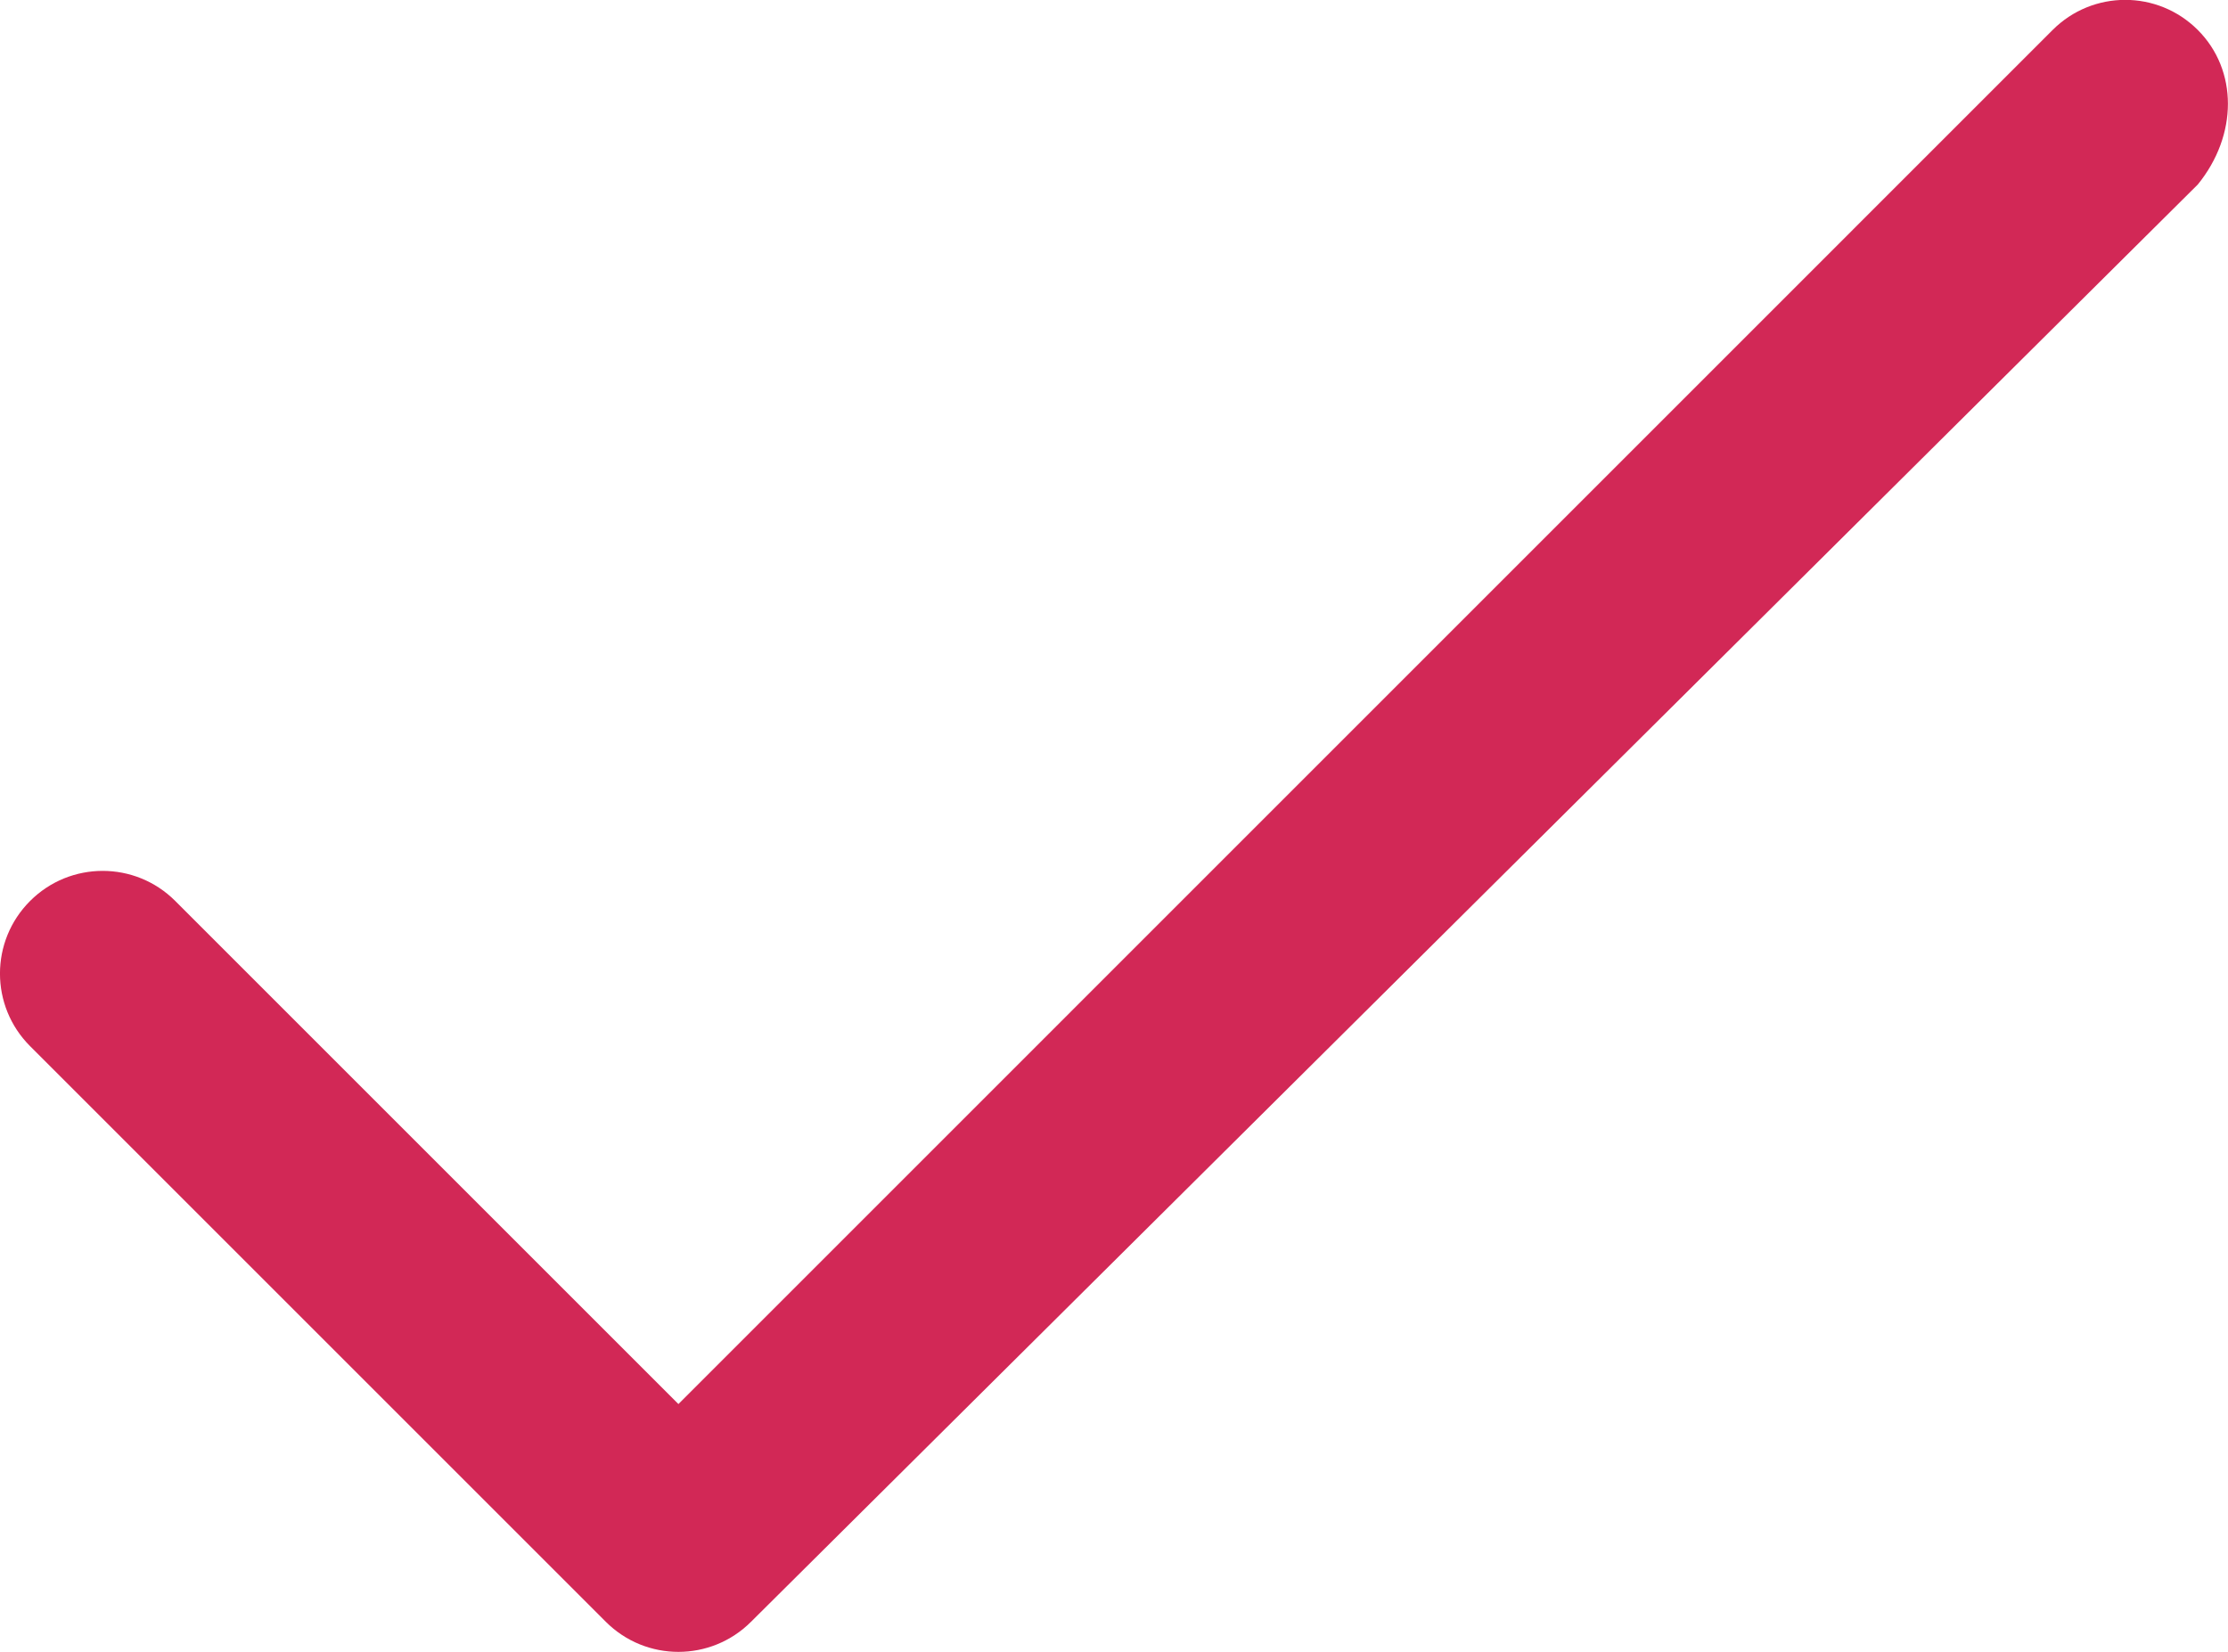
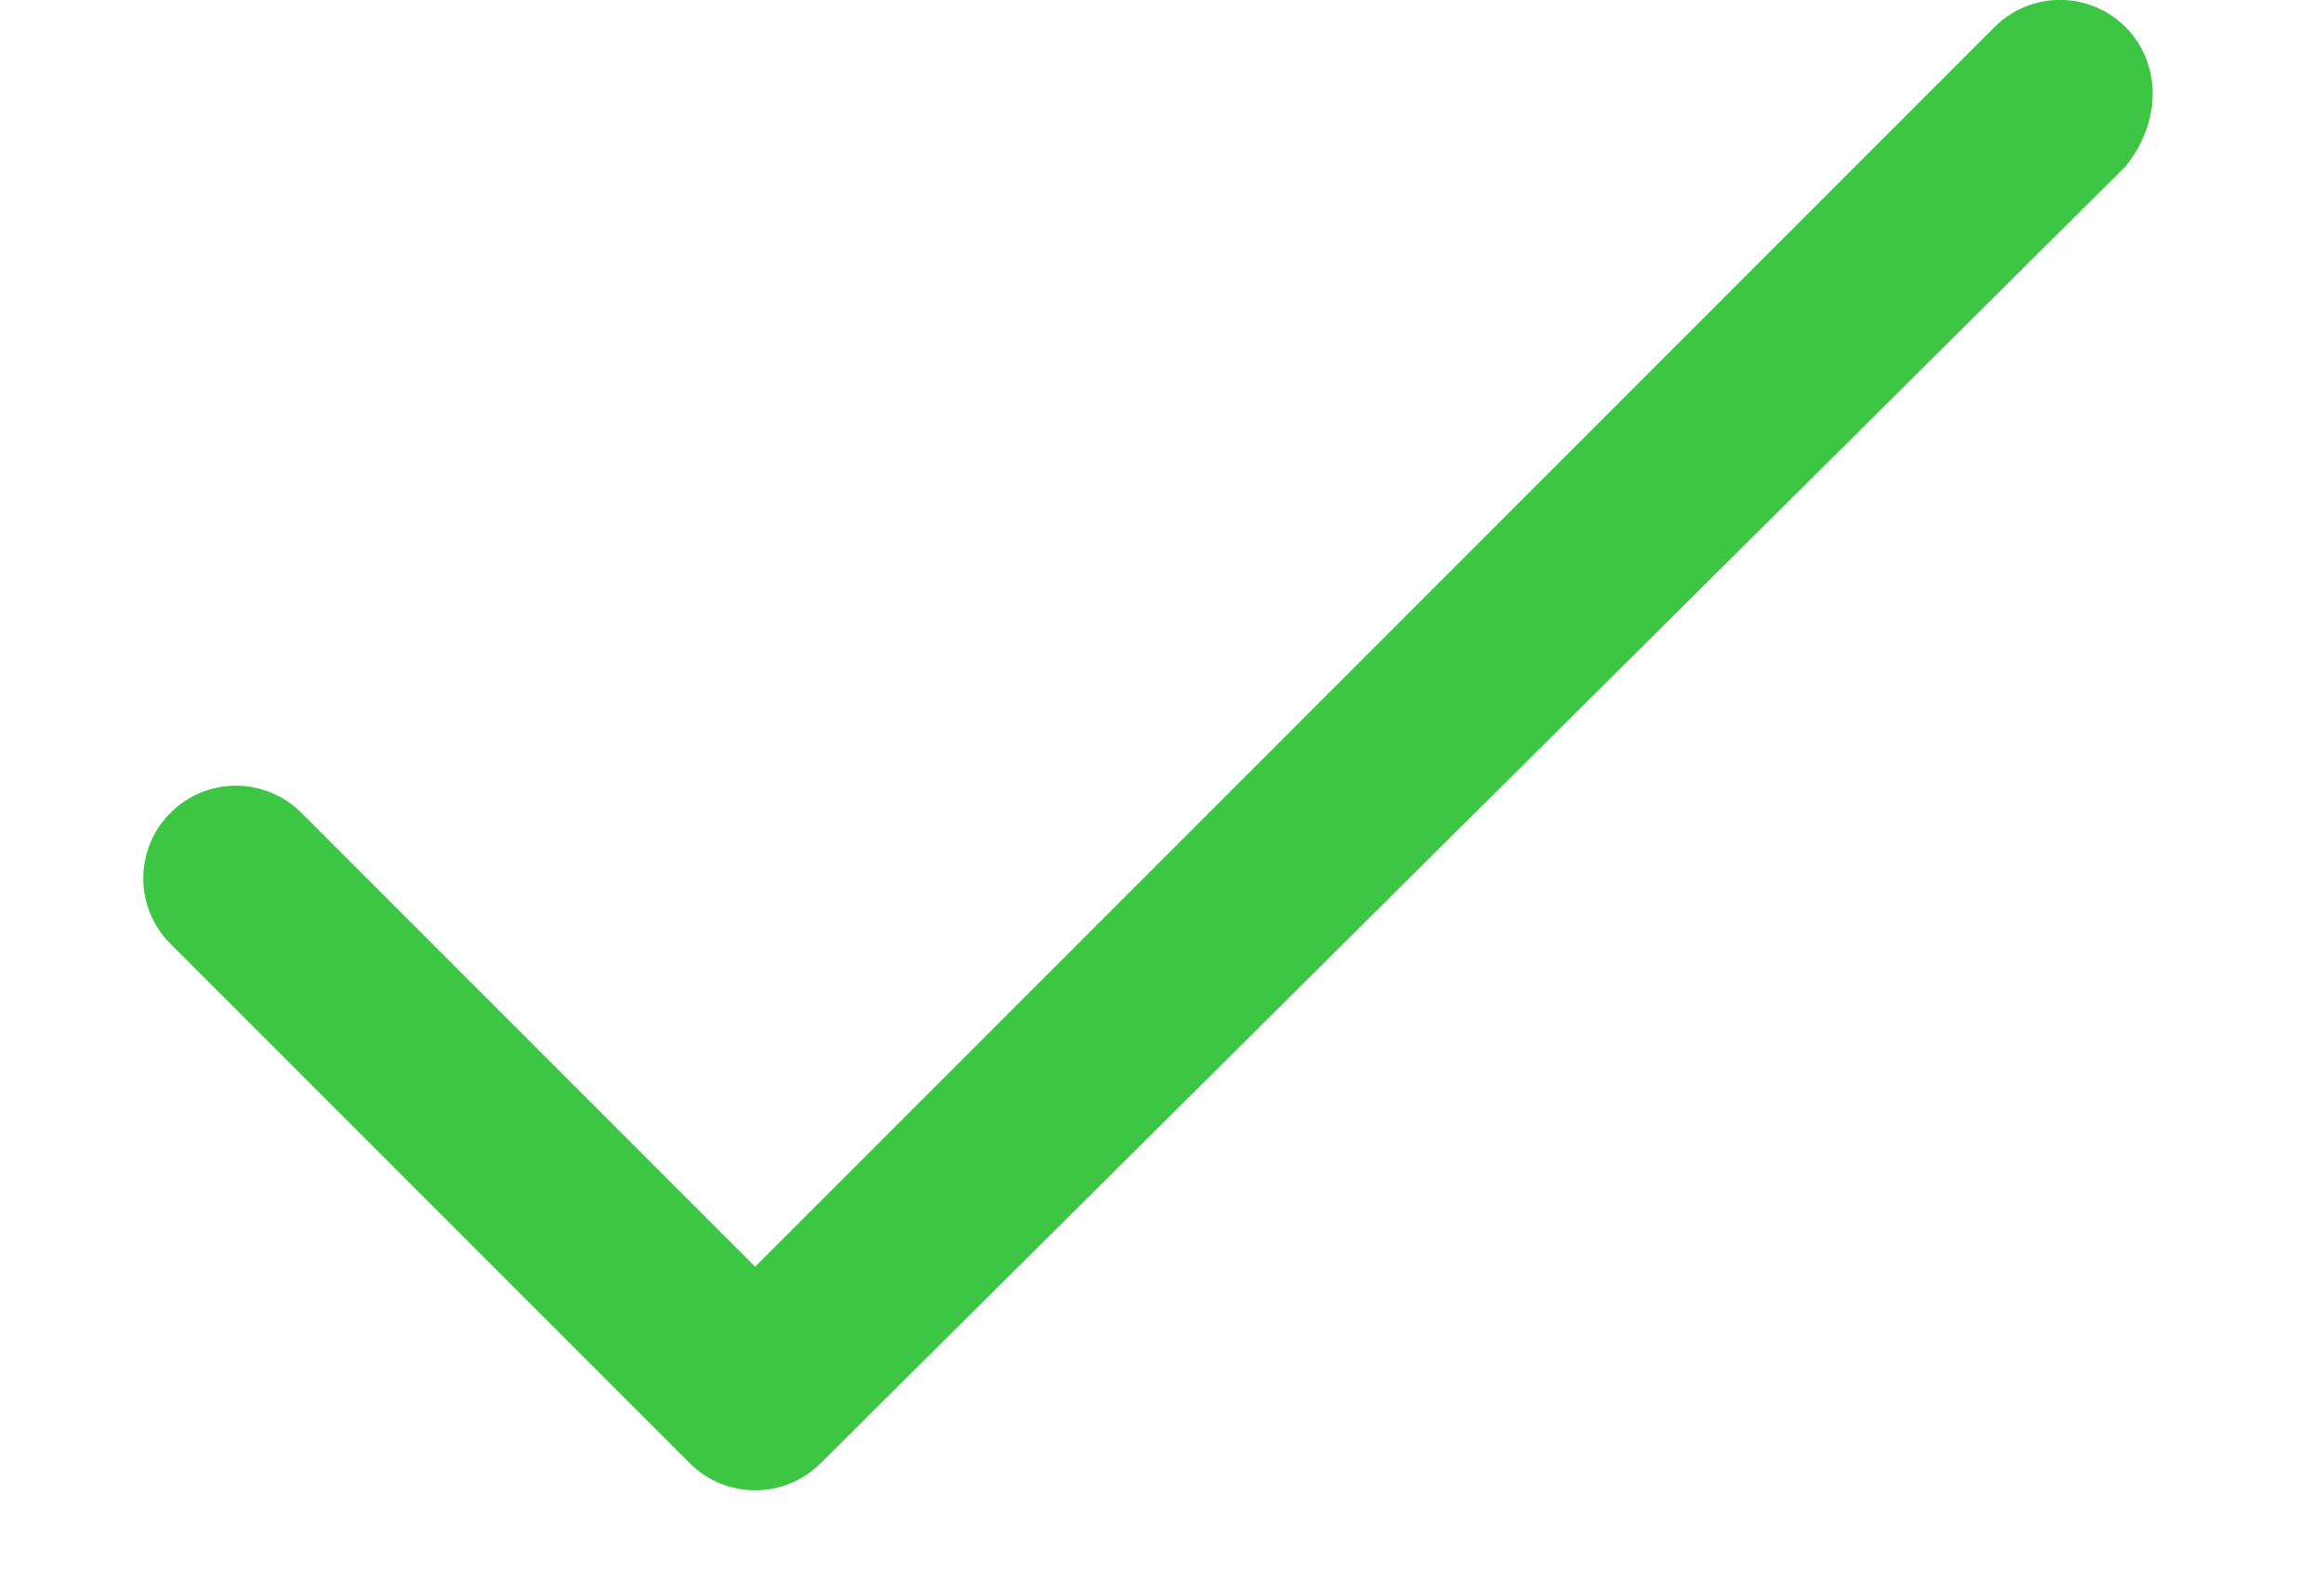
- <svg xmlns="http://www.w3.org/2000/svg" version="1.0" id="Layer_1" x="0px" y="0px" width="21.698px" height="16.09px" viewBox="-82.357 4.875 21.698 16.09" enable-background="new -82.357 4.875 21.698 16.09" xml:space="preserve">
-   <path fill="#d22856" d="M-60.953,5.167c-0.391-0.391-1.023-0.391-1.414,0L-75.75,18.551l-4.9-4.9c-0.391-0.391-1.023-0.391-1.414,0 s-0.391,1.023,0,1.414l5.607,5.607c0.195,0.195,0.451,0.293,0.707,0.293s0.512-0.098,0.707-0.293l14.09-14.0 C-60.562,6.191-60.562,5.558-60.953,5.167z" />
+ <svg xmlns="http://www.w3.org/2000/svg" version="1.0" id="Layer_1" x="0px" y="0px" width="31" height="21" viewBox="-82.357 4.875 22 17" enable-background="new -82.357 4.875 21.698 16.09" xml:space="preserve">
+   <path fill="#3dc644" d="M-60.953,5.167c-0.391-0.391-1.023-0.391-1.414,0L-75.75,18.551l-4.9-4.9c-0.391-0.391-1.023-0.391-1.414,0 s-0.391,1.023,0,1.414l5.607,5.607c0.195,0.195,0.451,0.293,0.707,0.293s0.512-0.098,0.707-0.293l14.09-14.0 C-60.562,6.191-60.562,5.558-60.953,5.167z" />
</svg>
